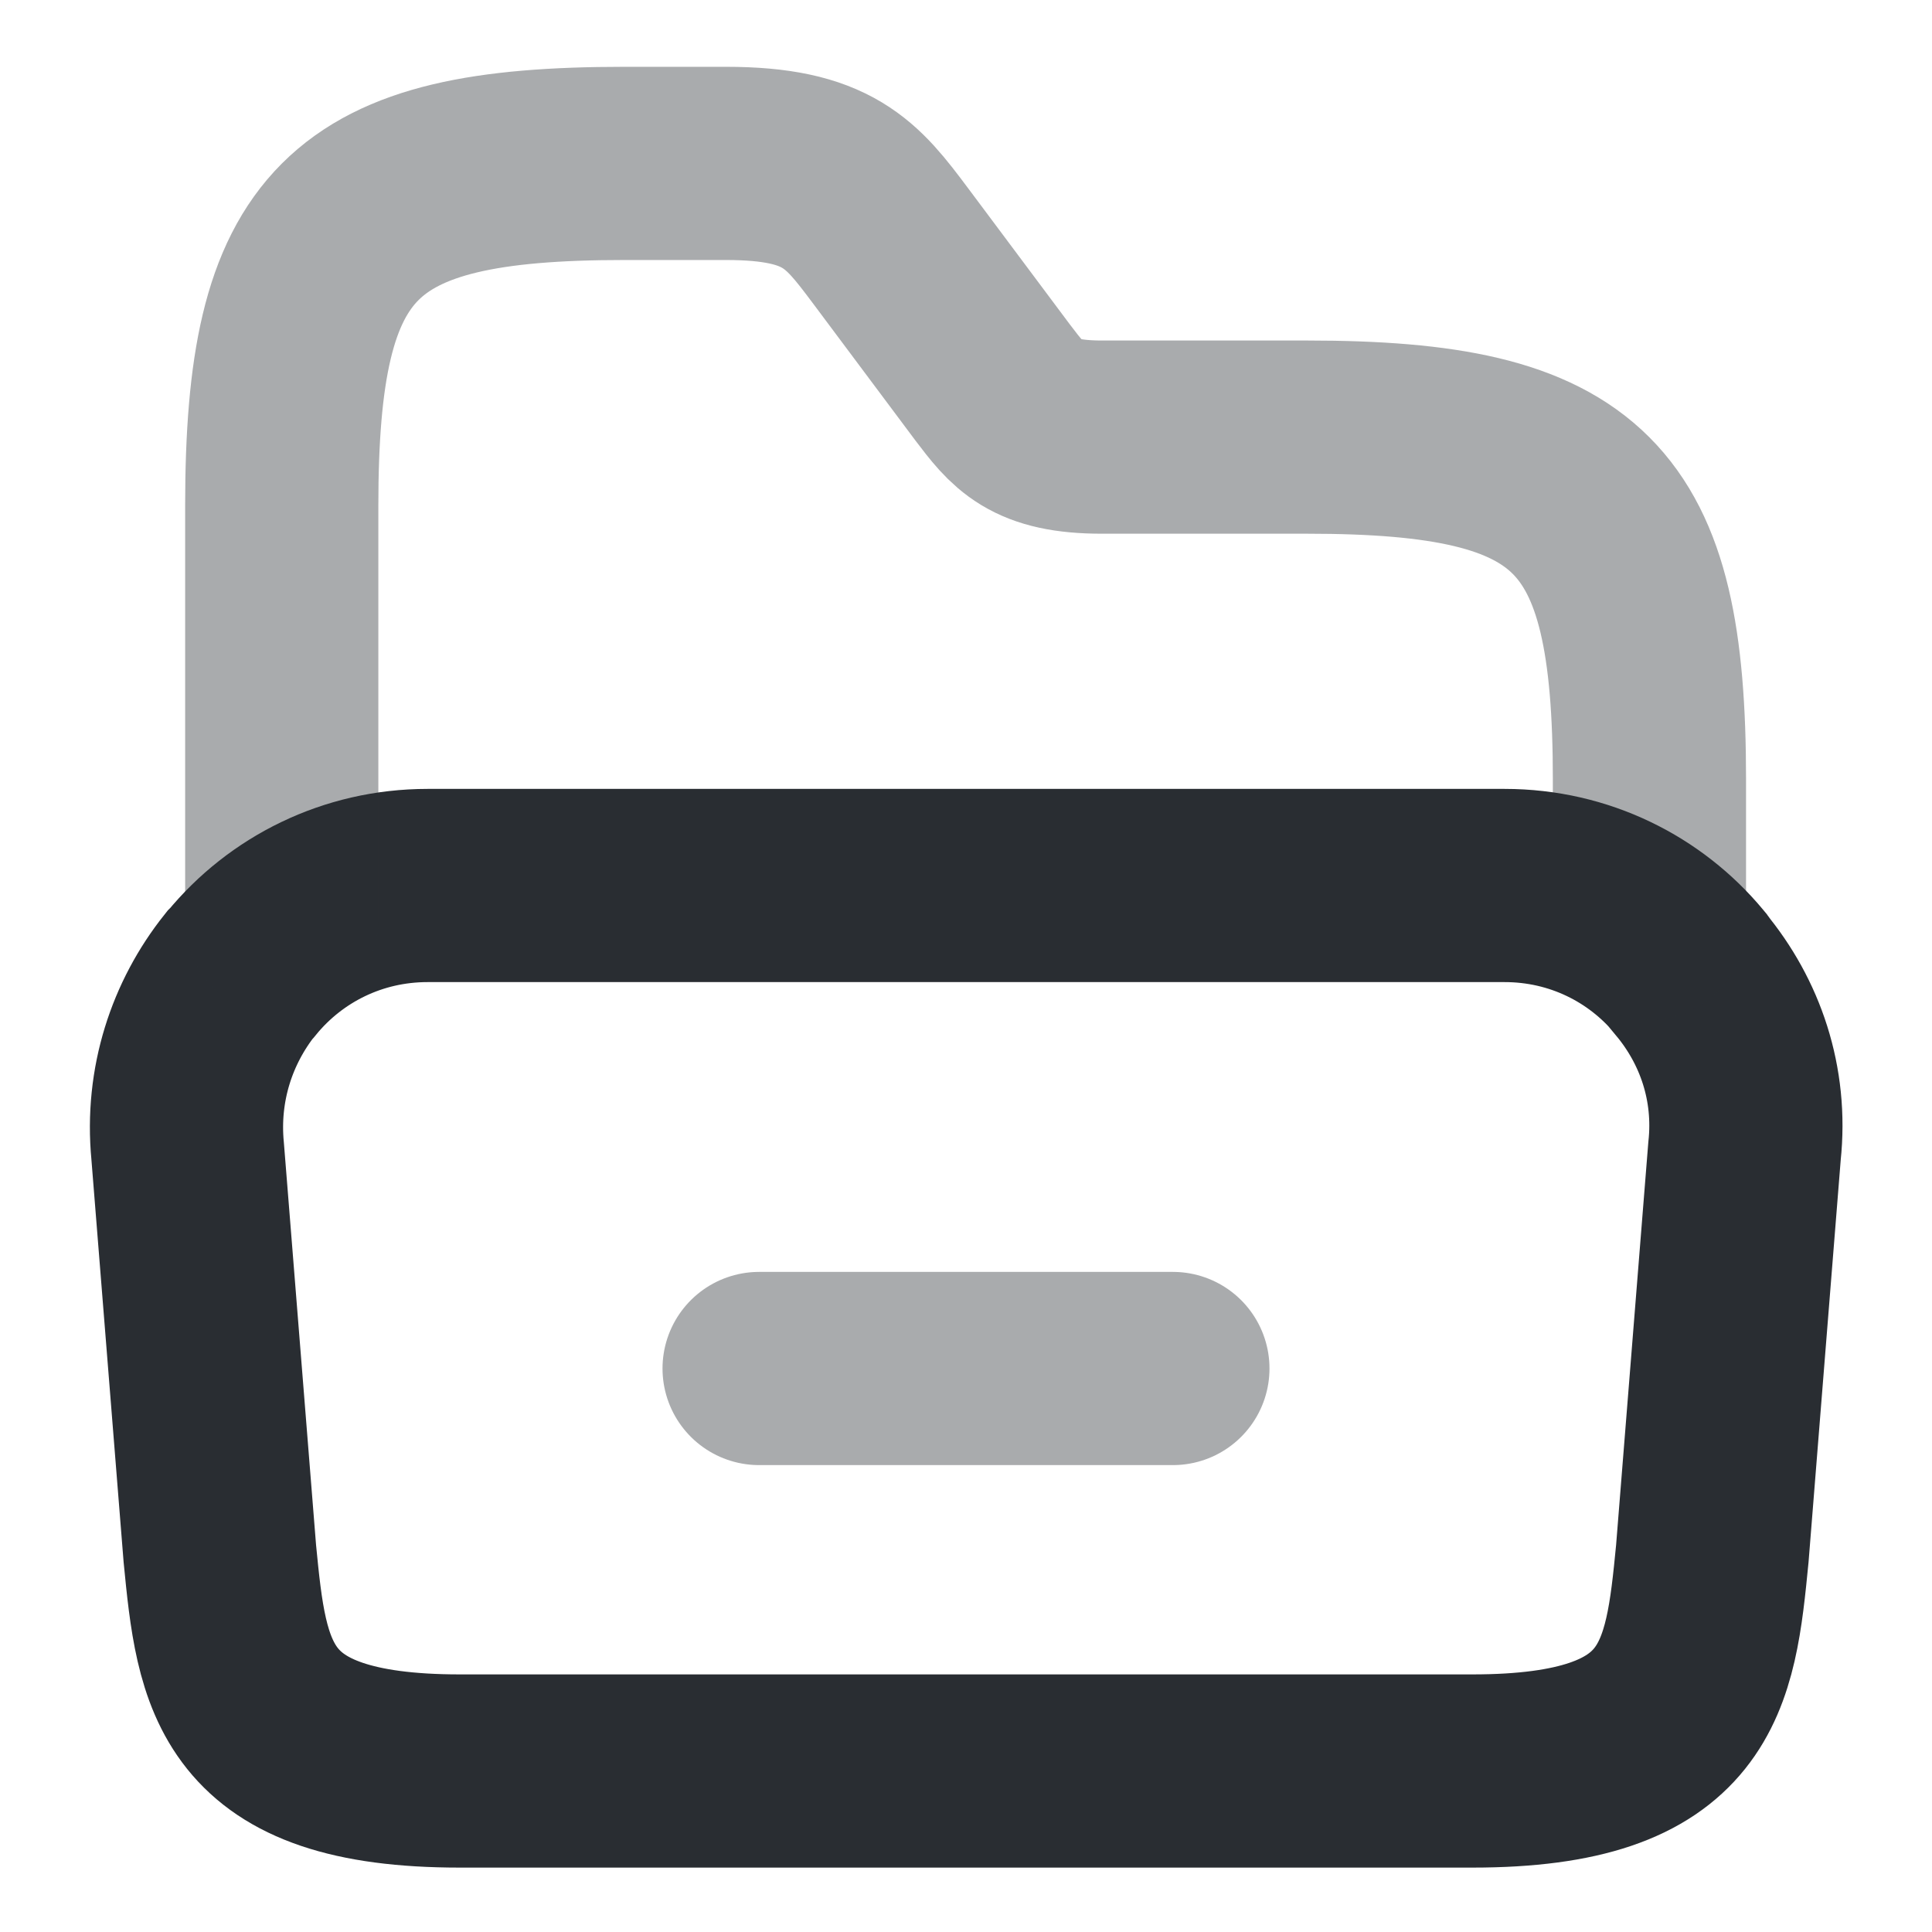
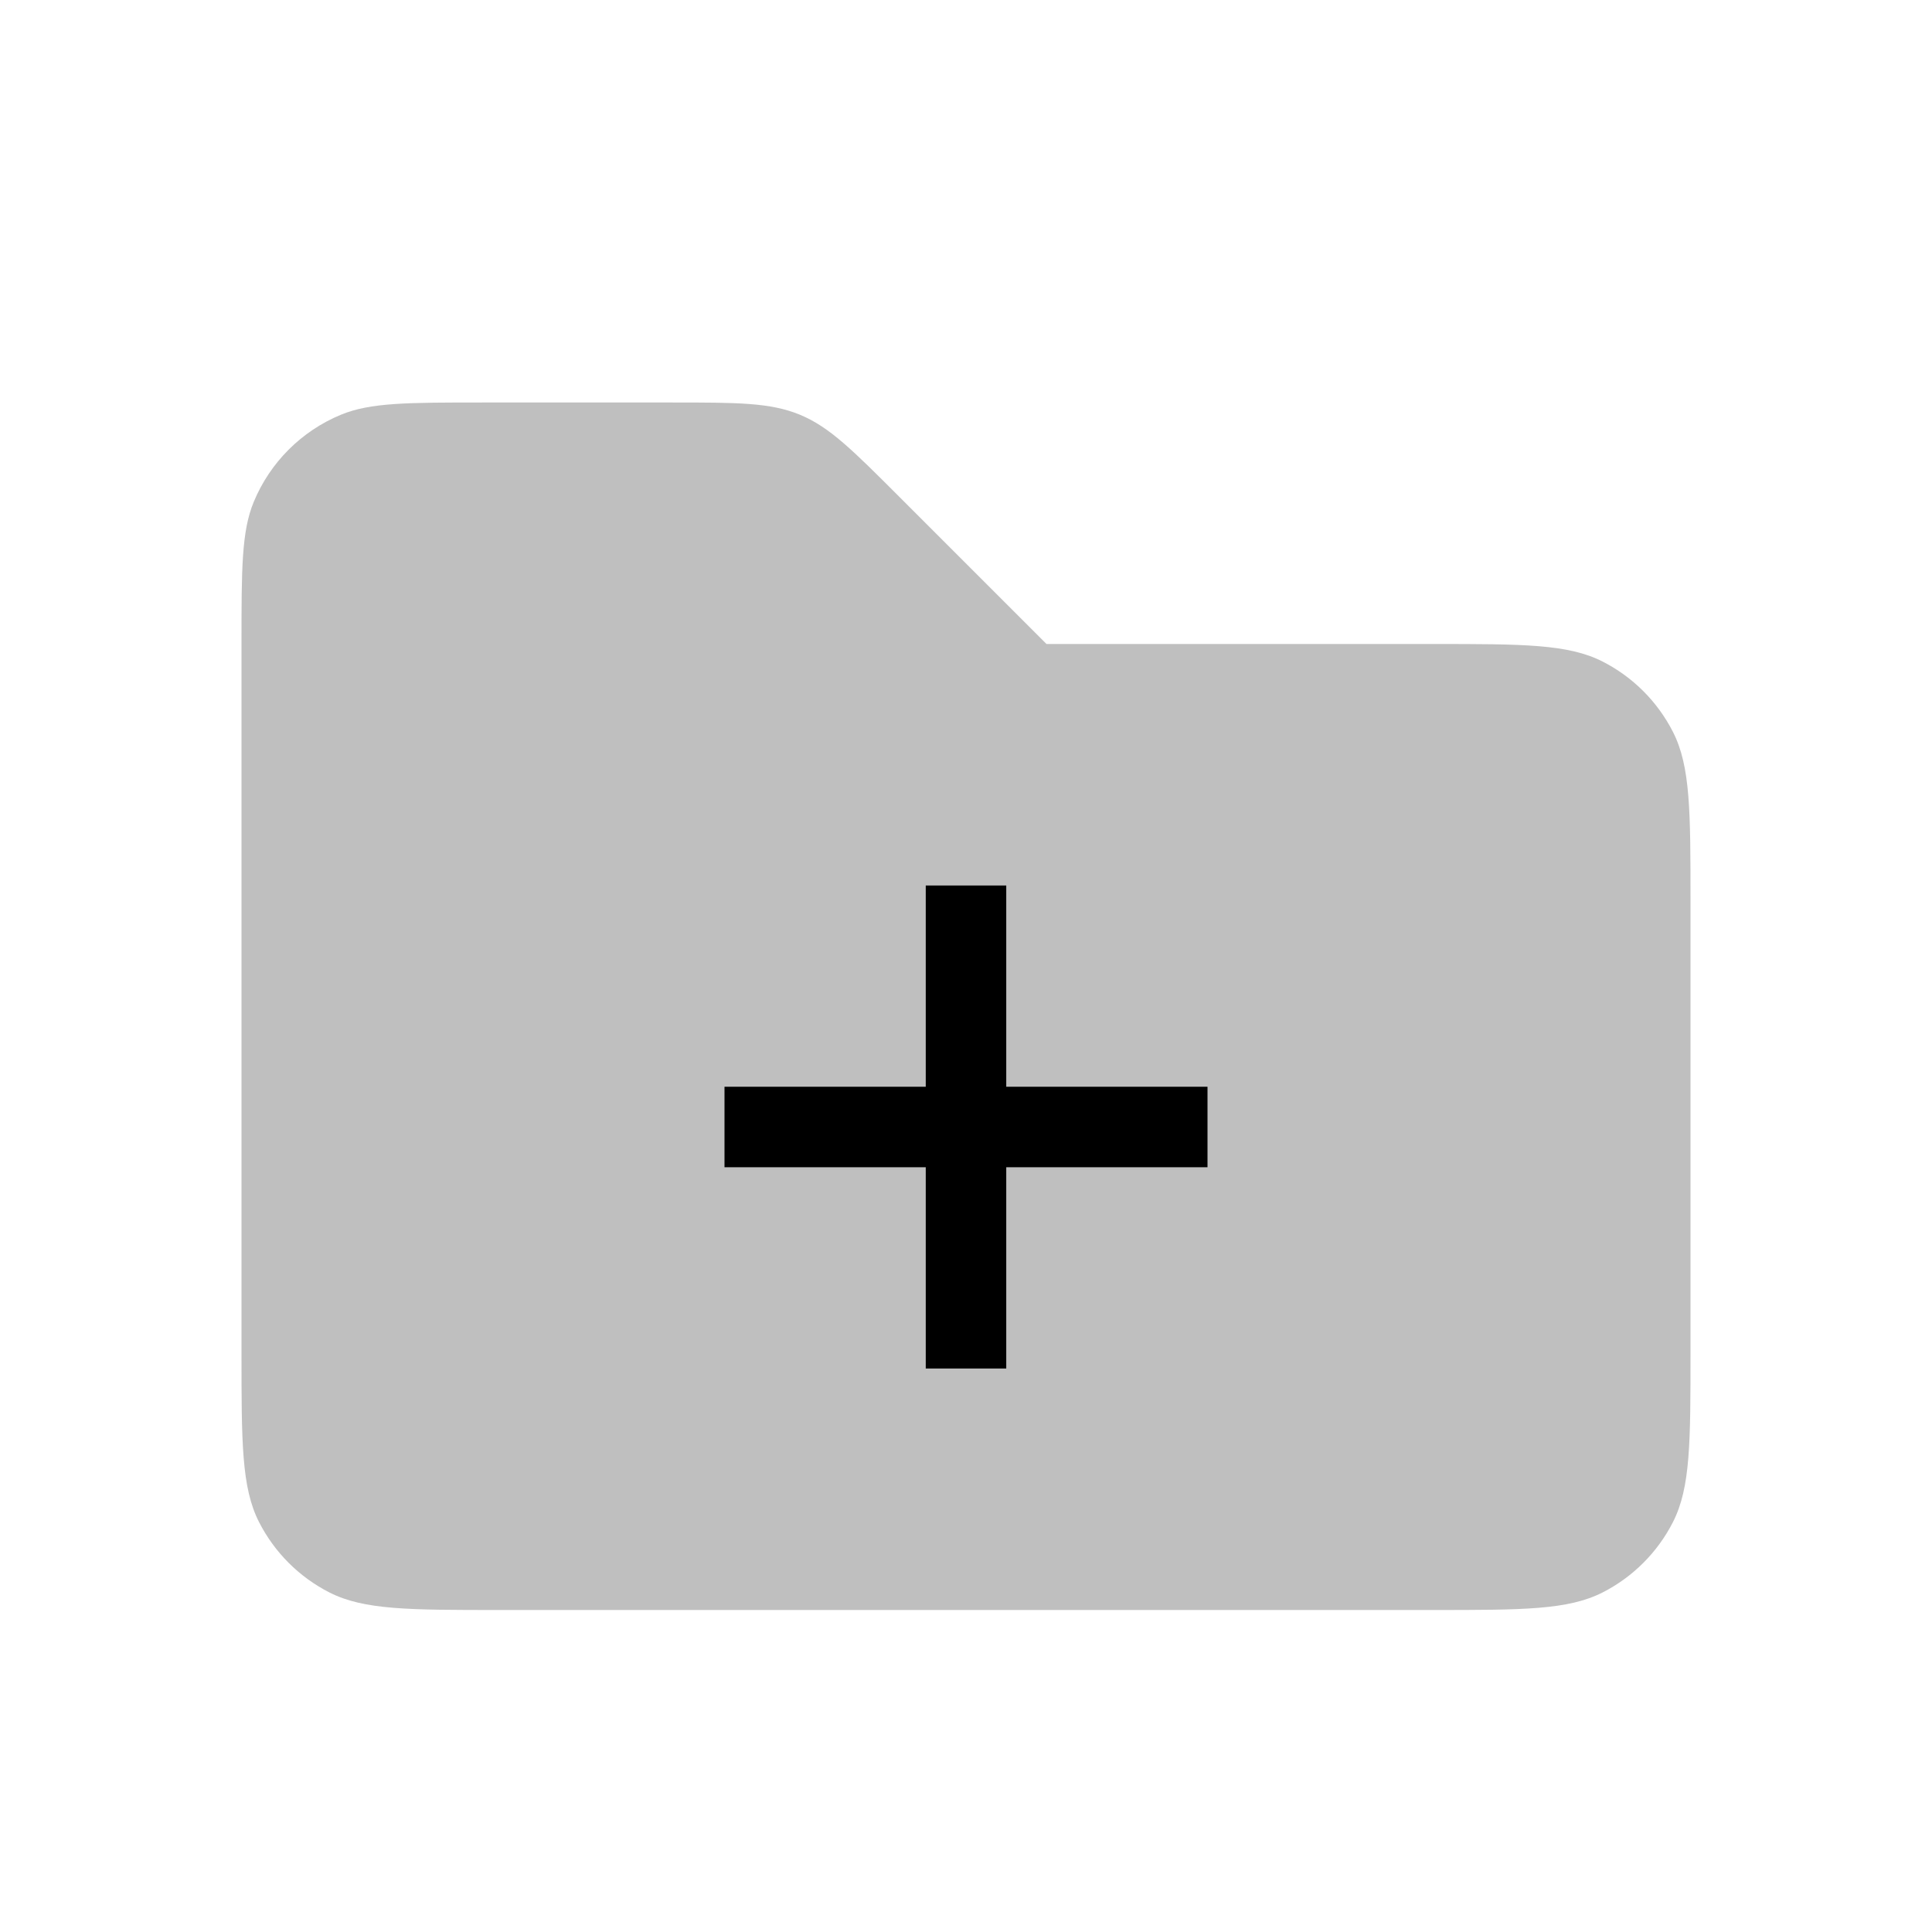
- <svg xmlns="http://www.w3.org/2000/svg" width="256px" height="256px" viewBox="0 0 24 24" fill="none">
-   <g id="SVGRepo_bgCarrier" stroke-width="0" />
-   <g id="SVGRepo_tracerCarrier" stroke-linecap="round" stroke-linejoin="round" />
-   <g id="SVGRepo_iconCarrier">
-     <path d="M21.671 14.3L21.271 19.3C21.121 20.83 21.001 22 18.291 22H5.711C3.001 22 2.881 20.83 2.731 19.3L2.331 14.3C2.251 13.47 2.511 12.7 2.981 12.11C2.991 12.1 2.991 12.1 3.001 12.09C3.551 11.42 4.381 11 5.311 11H18.691C19.621 11 20.441 11.42 20.981 12.07C20.991 12.08 21.001 12.09 21.001 12.1C21.491 12.69 21.761 13.46 21.671 14.3Z" stroke="#292D32" stroke-width="2.4" stroke-miterlimit="10" />
-     <path opacity="0.4" d="M3.5 11.43V6.28C3.5 2.88 4.35 2.03 7.75 2.03H9.02C10.29 2.03 10.58 2.41 11.06 3.05L12.33 4.75C12.65 5.17 12.84 5.43 13.69 5.43H16.24C19.64 5.43 20.49 6.28 20.49 9.68V11.47" stroke="#292D32" stroke-width="2.4" stroke-miterlimit="10" stroke-linecap="round" stroke-linejoin="round" />
-     <path opacity="0.4" d="M9.43 17H14.57" stroke="#292D32" stroke-width="2.4" stroke-miterlimit="10" stroke-linecap="round" stroke-linejoin="round" />
+ <svg xmlns="http://www.w3.org/2000/svg" width="24" height="24" viewBox="0 0 24 24">
+   <g fill="none">
+     <path fill="currentColor" fill-opacity="0.25" d="M3 8h14.8c1.12 0 1.68 0 2.108.218a2 2 0 0 1 .874.874C21 9.52 21 10.08 21 11.2v5.6c0 1.12 0 1.68-.218 2.108a2 2 0 0 1-.874.874C19.48 20 18.92 20 17.8 20H6.2c-1.12 0-1.68 0-2.108-.218a2 2 0 0 1-.874-.874C3 18.48 3 17.92 3 16.8zm0 0c0-.932 0-1.398.152-1.765a2 2 0 0 1 1.083-1.083C4.602 5 5.068 5 6 5h2.343c.818 0 1.226 0 1.594.152s.657.442 1.235 1.02L13 8z" />
+     <path stroke="currentColor" d="M9 14h3m0 0h3m-3 0v3m0-3v-3" stroke-width="1" />
  </g>
</svg>
